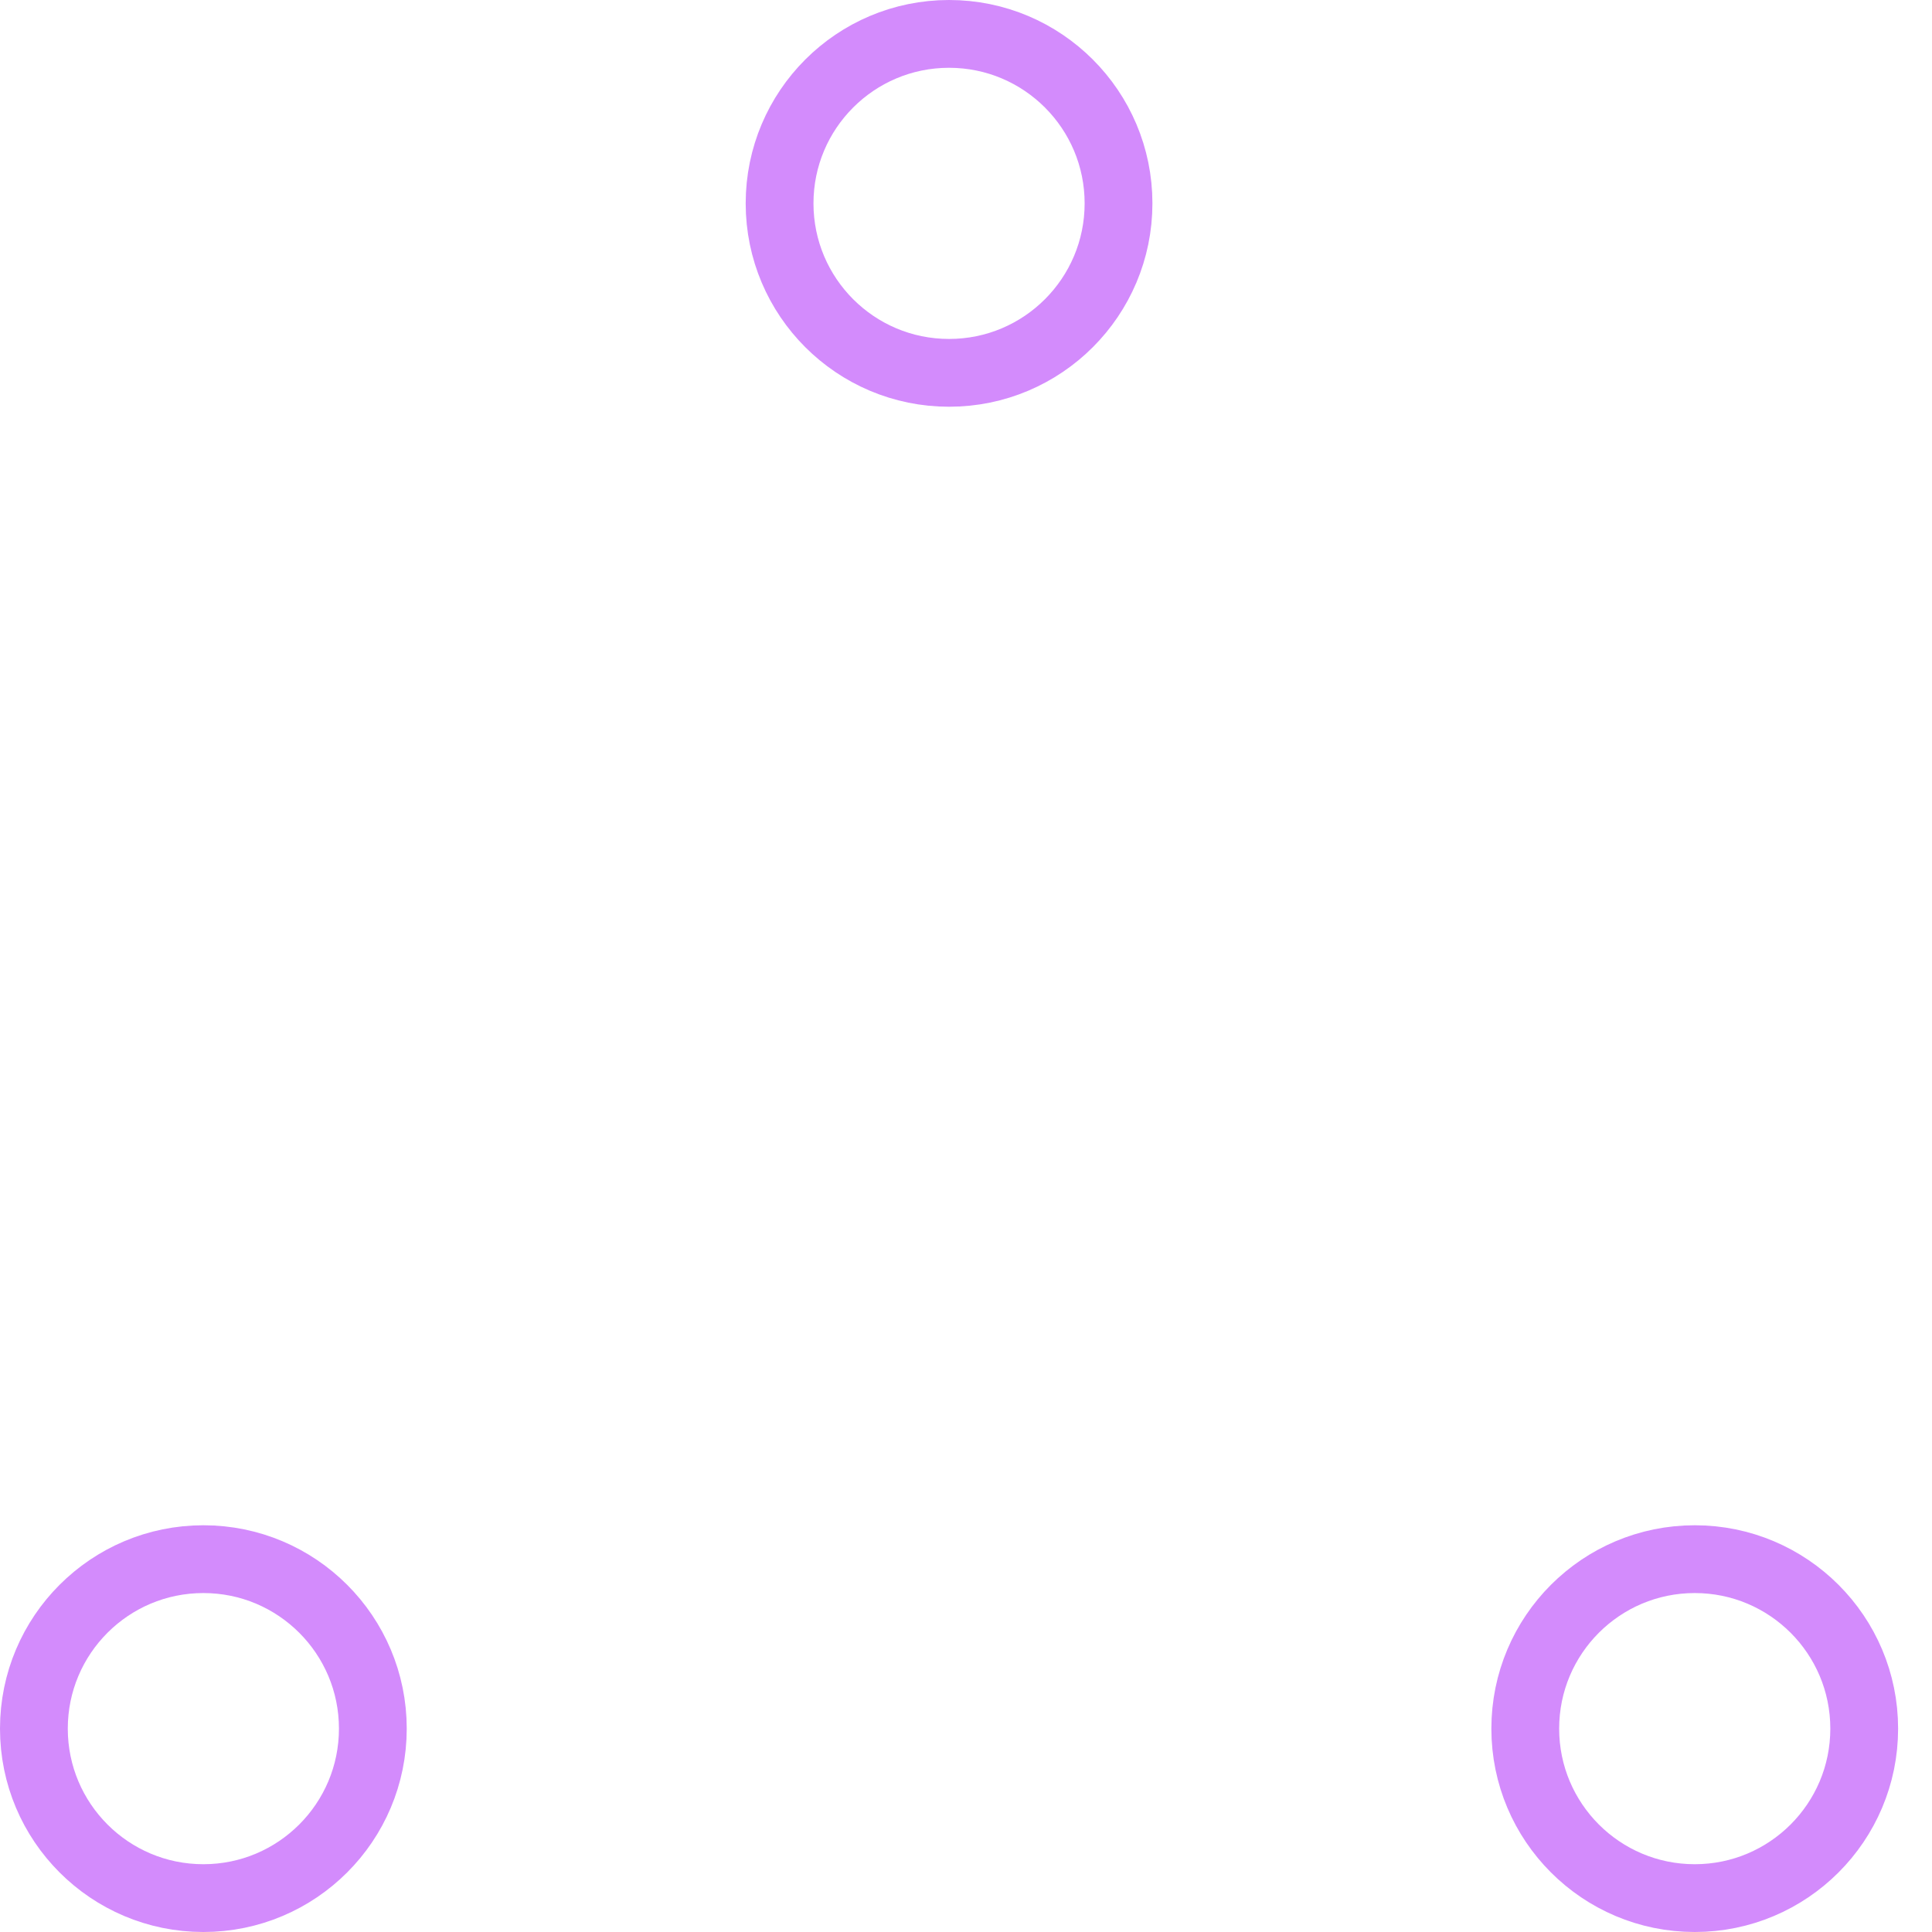
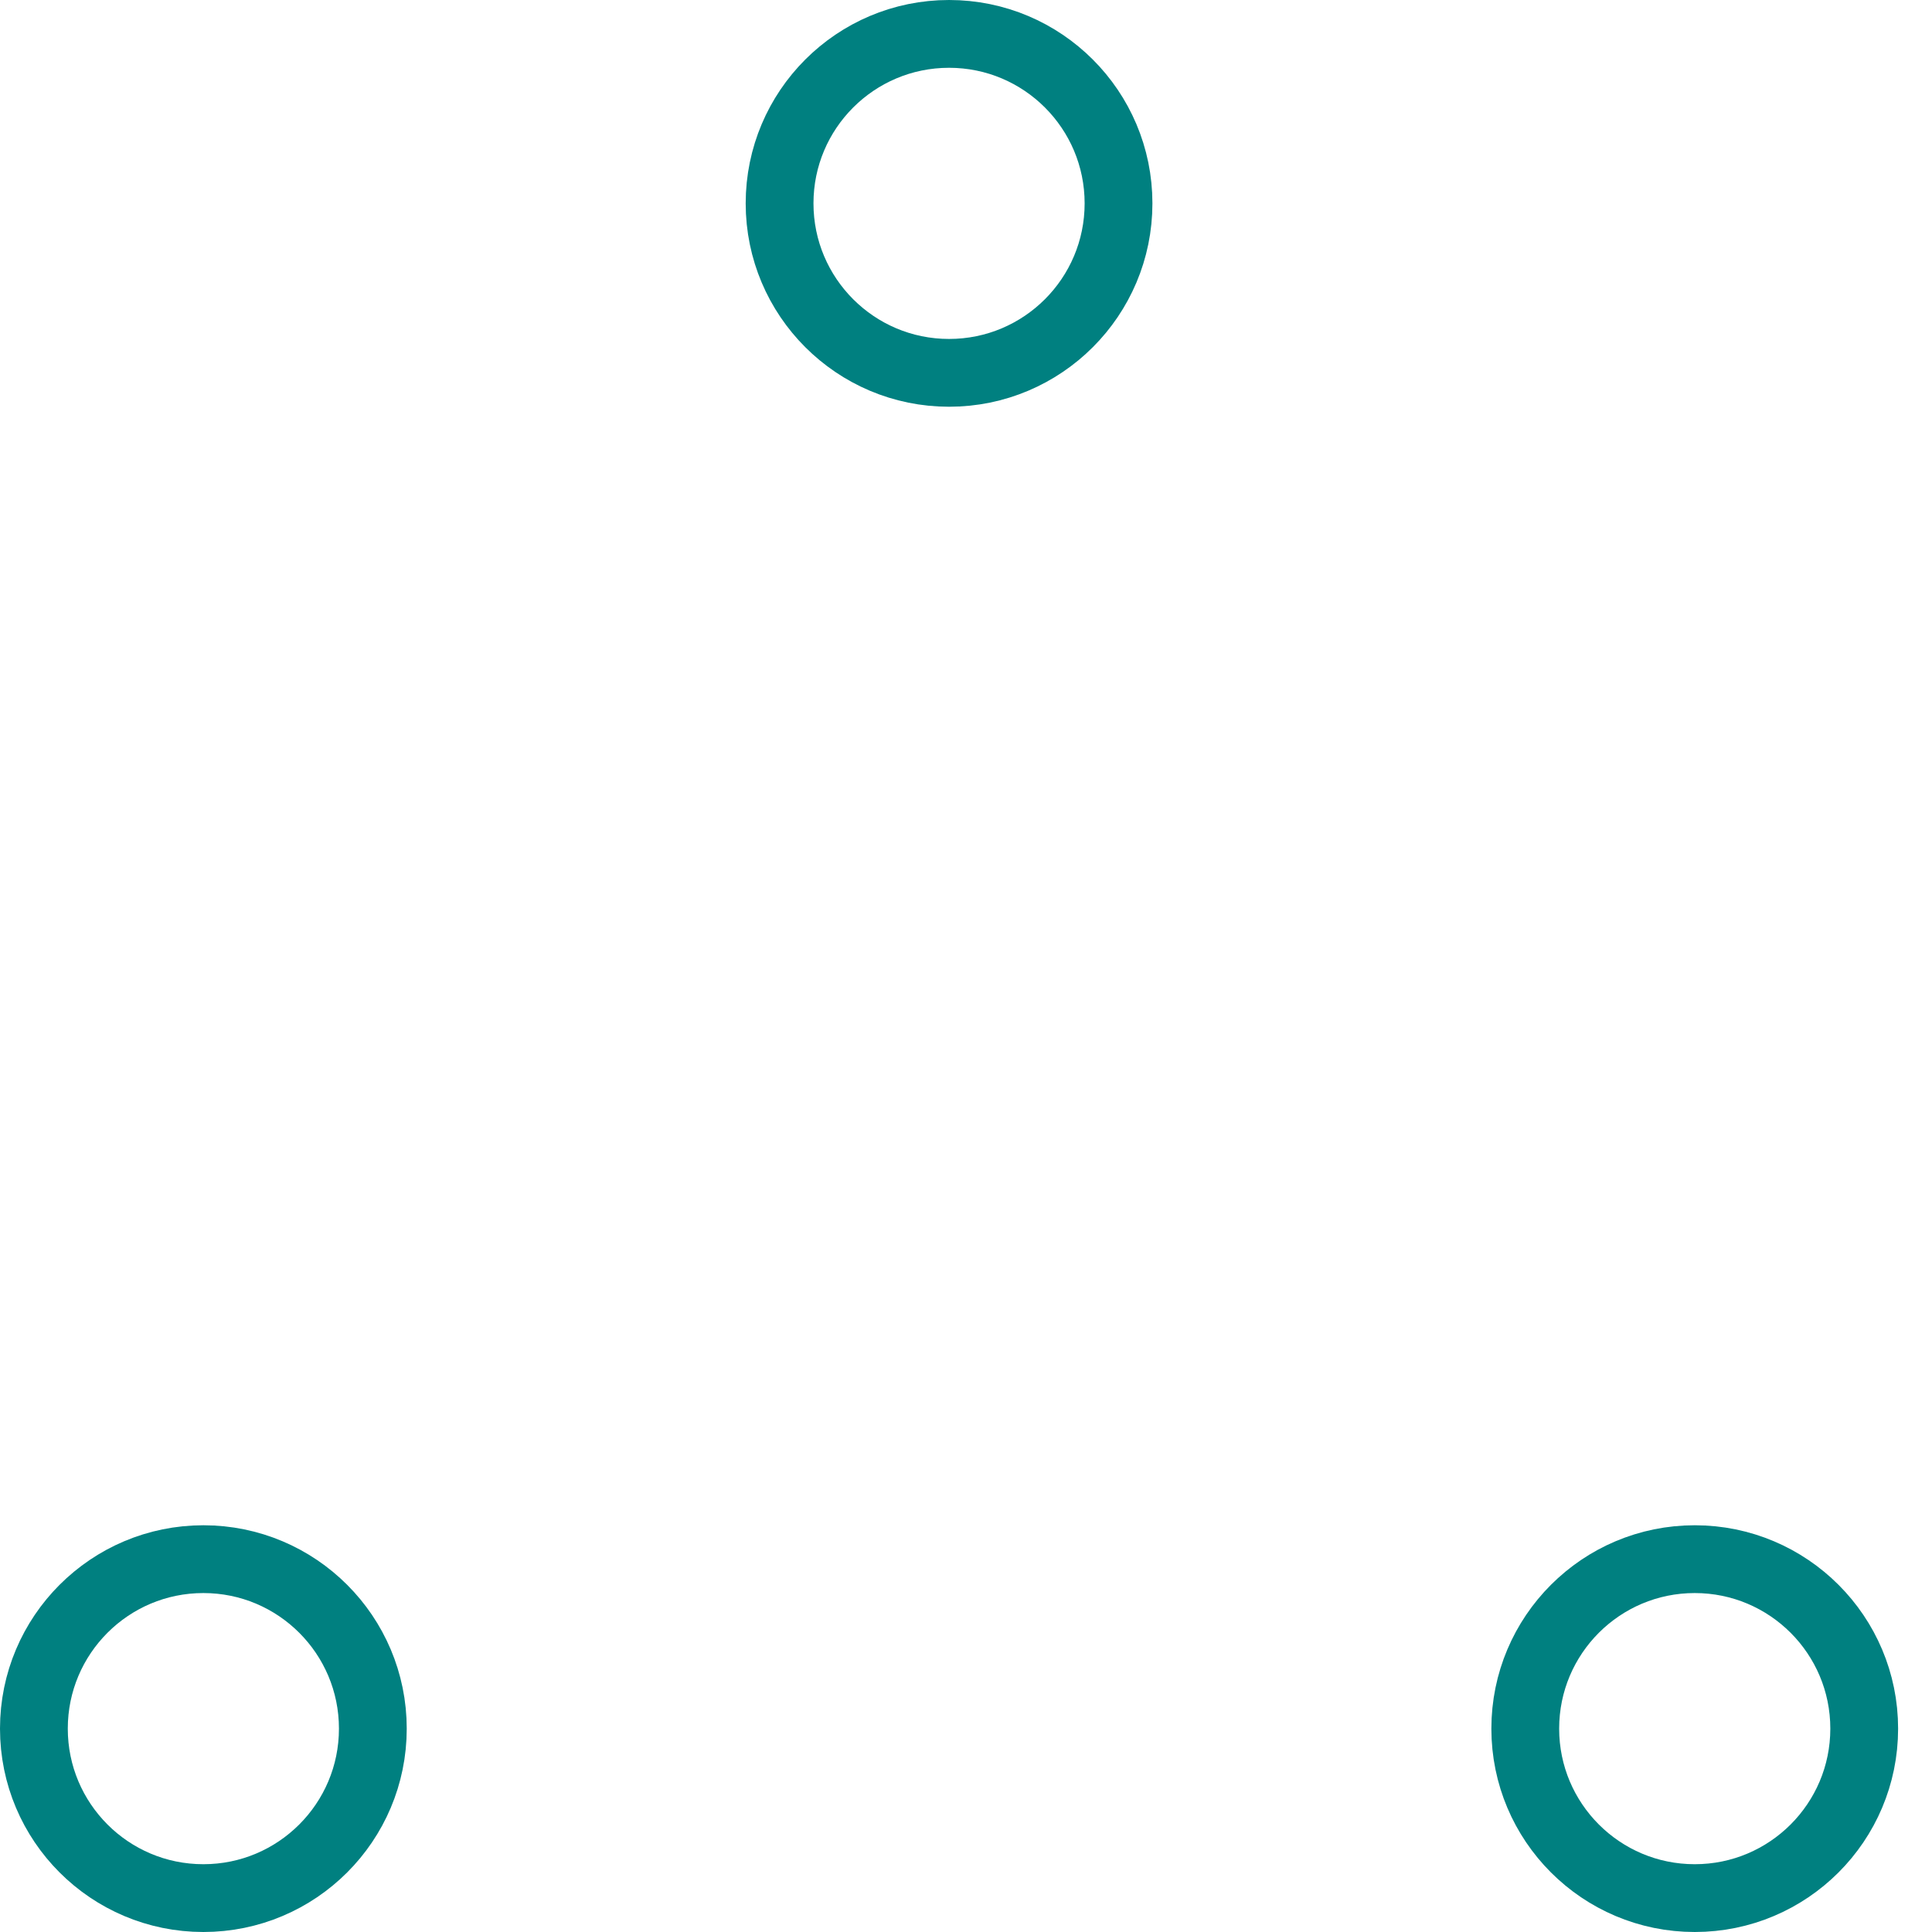
- <svg xmlns="http://www.w3.org/2000/svg" width="80" height="80" viewBox="0 0 57 57" stroke="#d38bfc">
+ <svg xmlns="http://www.w3.org/2000/svg" width="80" height="80" viewBox="0 0 57 57" stroke="rgba(0, 128, 128, 1)">
  <g fill="none" fill-rule="evenodd">
    <g transform="translate(1 1)" stroke-width="2">
      <circle cx="5" cy="50" r="5">
        <animate attributeName="cy" begin="0s" dur="2.2s" values="50;5;50;50" calcMode="linear" repeatCount="indefinite" />
        <animate attributeName="cx" begin="0s" dur="2.2s" values="5;27;49;5" calcMode="linear" repeatCount="indefinite" />
      </circle>
      <circle cx="27" cy="5" r="5">
        <animate attributeName="cy" begin="0s" dur="2.2s" from="5" to="5" values="5;50;50;5" calcMode="linear" repeatCount="indefinite" />
        <animate attributeName="cx" begin="0s" dur="2.2s" from="27" to="27" values="27;49;5;27" calcMode="linear" repeatCount="indefinite" />
      </circle>
      <circle cx="49" cy="50" r="5">
        <animate attributeName="cy" begin="0s" dur="2.2s" values="50;50;5;50" calcMode="linear" repeatCount="indefinite" />
        <animate attributeName="cx" from="49" to="49" begin="0s" dur="2.2s" values="49;5;27;49" calcMode="linear" repeatCount="indefinite" />
      </circle>
    </g>
  </g>
</svg>
